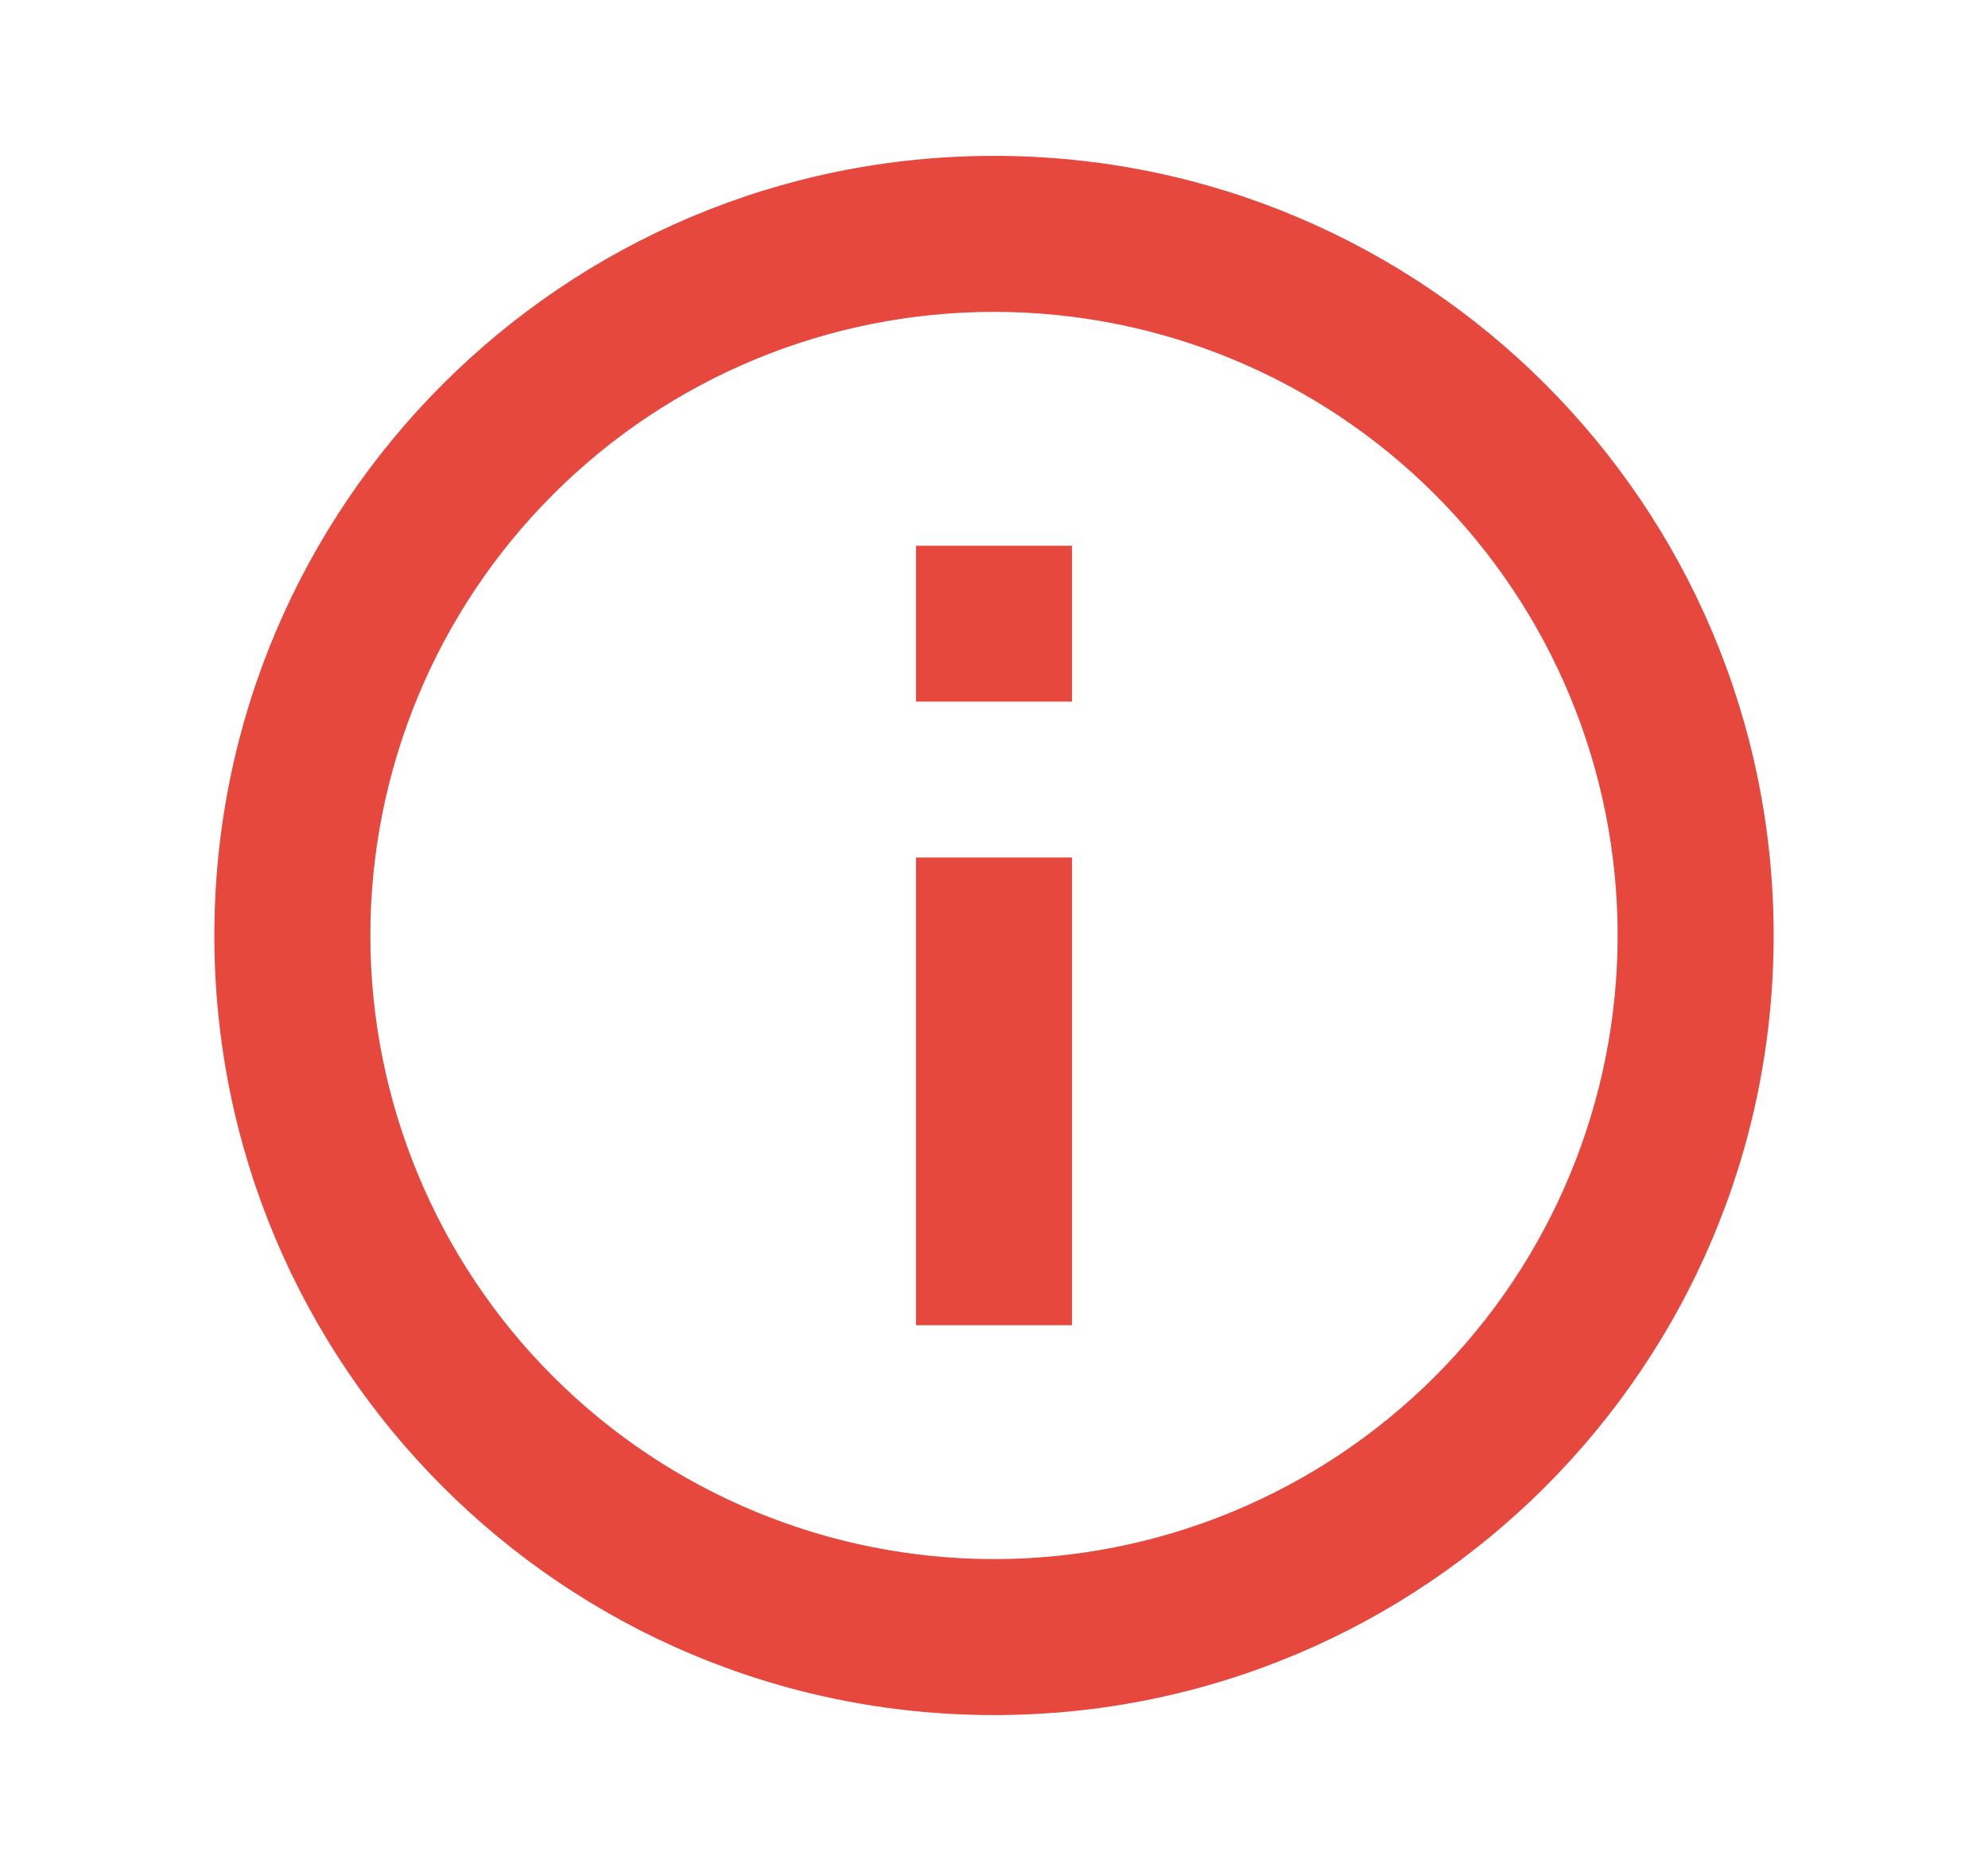
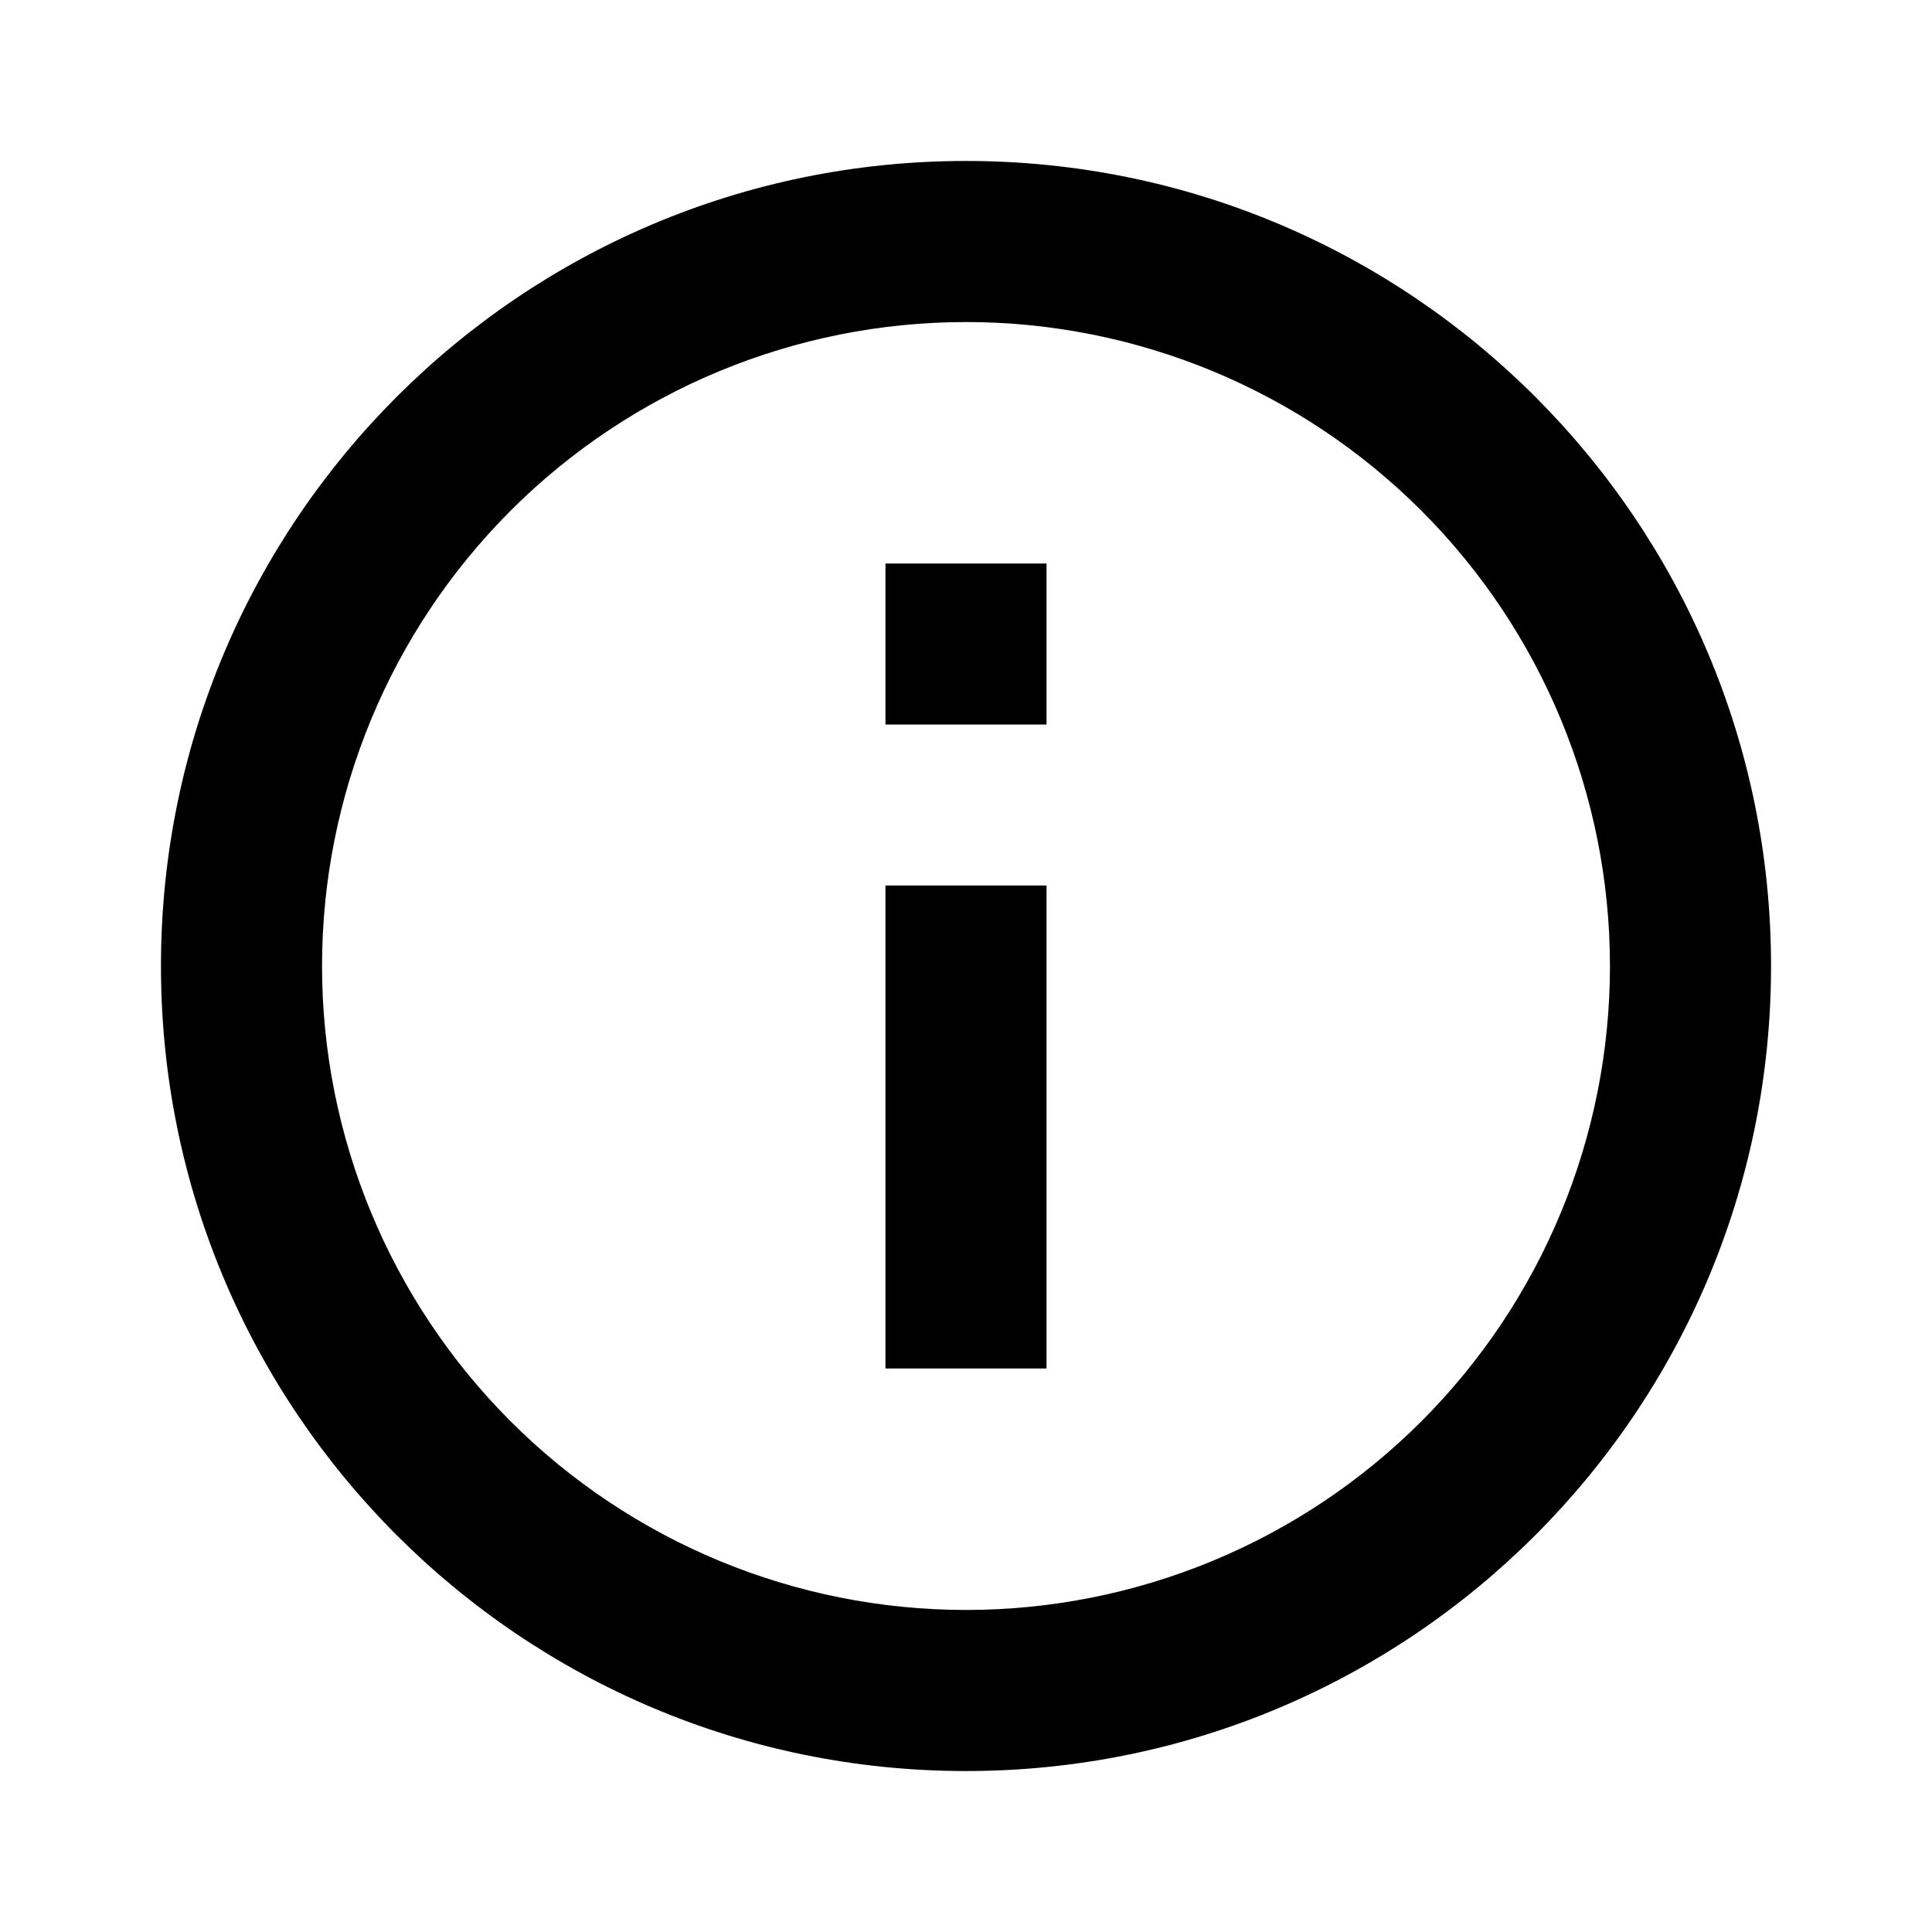
- <svg xmlns="http://www.w3.org/2000/svg" width="17" height="16" viewBox="0 0 17 16" fill="none">
-   <path d="M8.5 14.667C4.818 14.667 1.833 11.682 1.833 8C1.833 4.318 4.818 1.333 8.5 1.333C12.182 1.333 15.167 4.318 15.167 8C15.167 11.682 12.182 14.667 8.5 14.667ZM8.5 13.333C9.915 13.333 11.271 12.771 12.271 11.771C13.271 10.771 13.833 9.414 13.833 8C13.833 6.585 13.271 5.229 12.271 4.229C11.271 3.228 9.915 2.667 8.5 2.667C7.086 2.667 5.729 3.228 4.729 4.229C3.729 5.229 3.167 6.585 3.167 8C3.167 9.414 3.729 10.771 4.729 11.771C5.729 12.771 7.086 13.333 8.5 13.333ZM7.833 4.667H9.167V6H7.833V4.667ZM7.833 7.333H9.167V11.333H7.833V7.333Z" fill="currentColor" style="fill:#E6483D;fill:color(display-p3 0.902 0.282 0.239);fill-opacity:1;" />
+ <svg xmlns="http://www.w3.org/2000/svg" width="16" height="16" viewBox="0 0 16 16" fill="none">
+   <path d="M8 14.667C4.318 14.667 1.333 11.682 1.333 8C1.333 4.318 4.318 1.333 8 1.333C11.682 1.333 14.667 4.318 14.667 8C14.667 11.682 11.682 14.667 8 14.667ZM8 13.333C9.415 13.333 10.771 12.771 11.771 11.771C12.771 10.771 13.333 9.415 13.333 8C13.333 6.586 12.771 5.229 11.771 4.229C10.771 3.229 9.415 2.667 8 2.667C6.586 2.667 5.229 3.229 4.229 4.229C3.229 5.229 2.667 6.586 2.667 8C2.667 9.415 3.229 10.771 4.229 11.771C5.229 12.771 6.586 13.333 8 13.333ZM7.333 4.667H8.667V6H7.333V4.667ZM7.333 7.333H8.667V11.333H7.333V7.333Z" fill="currentColor" />
</svg>
